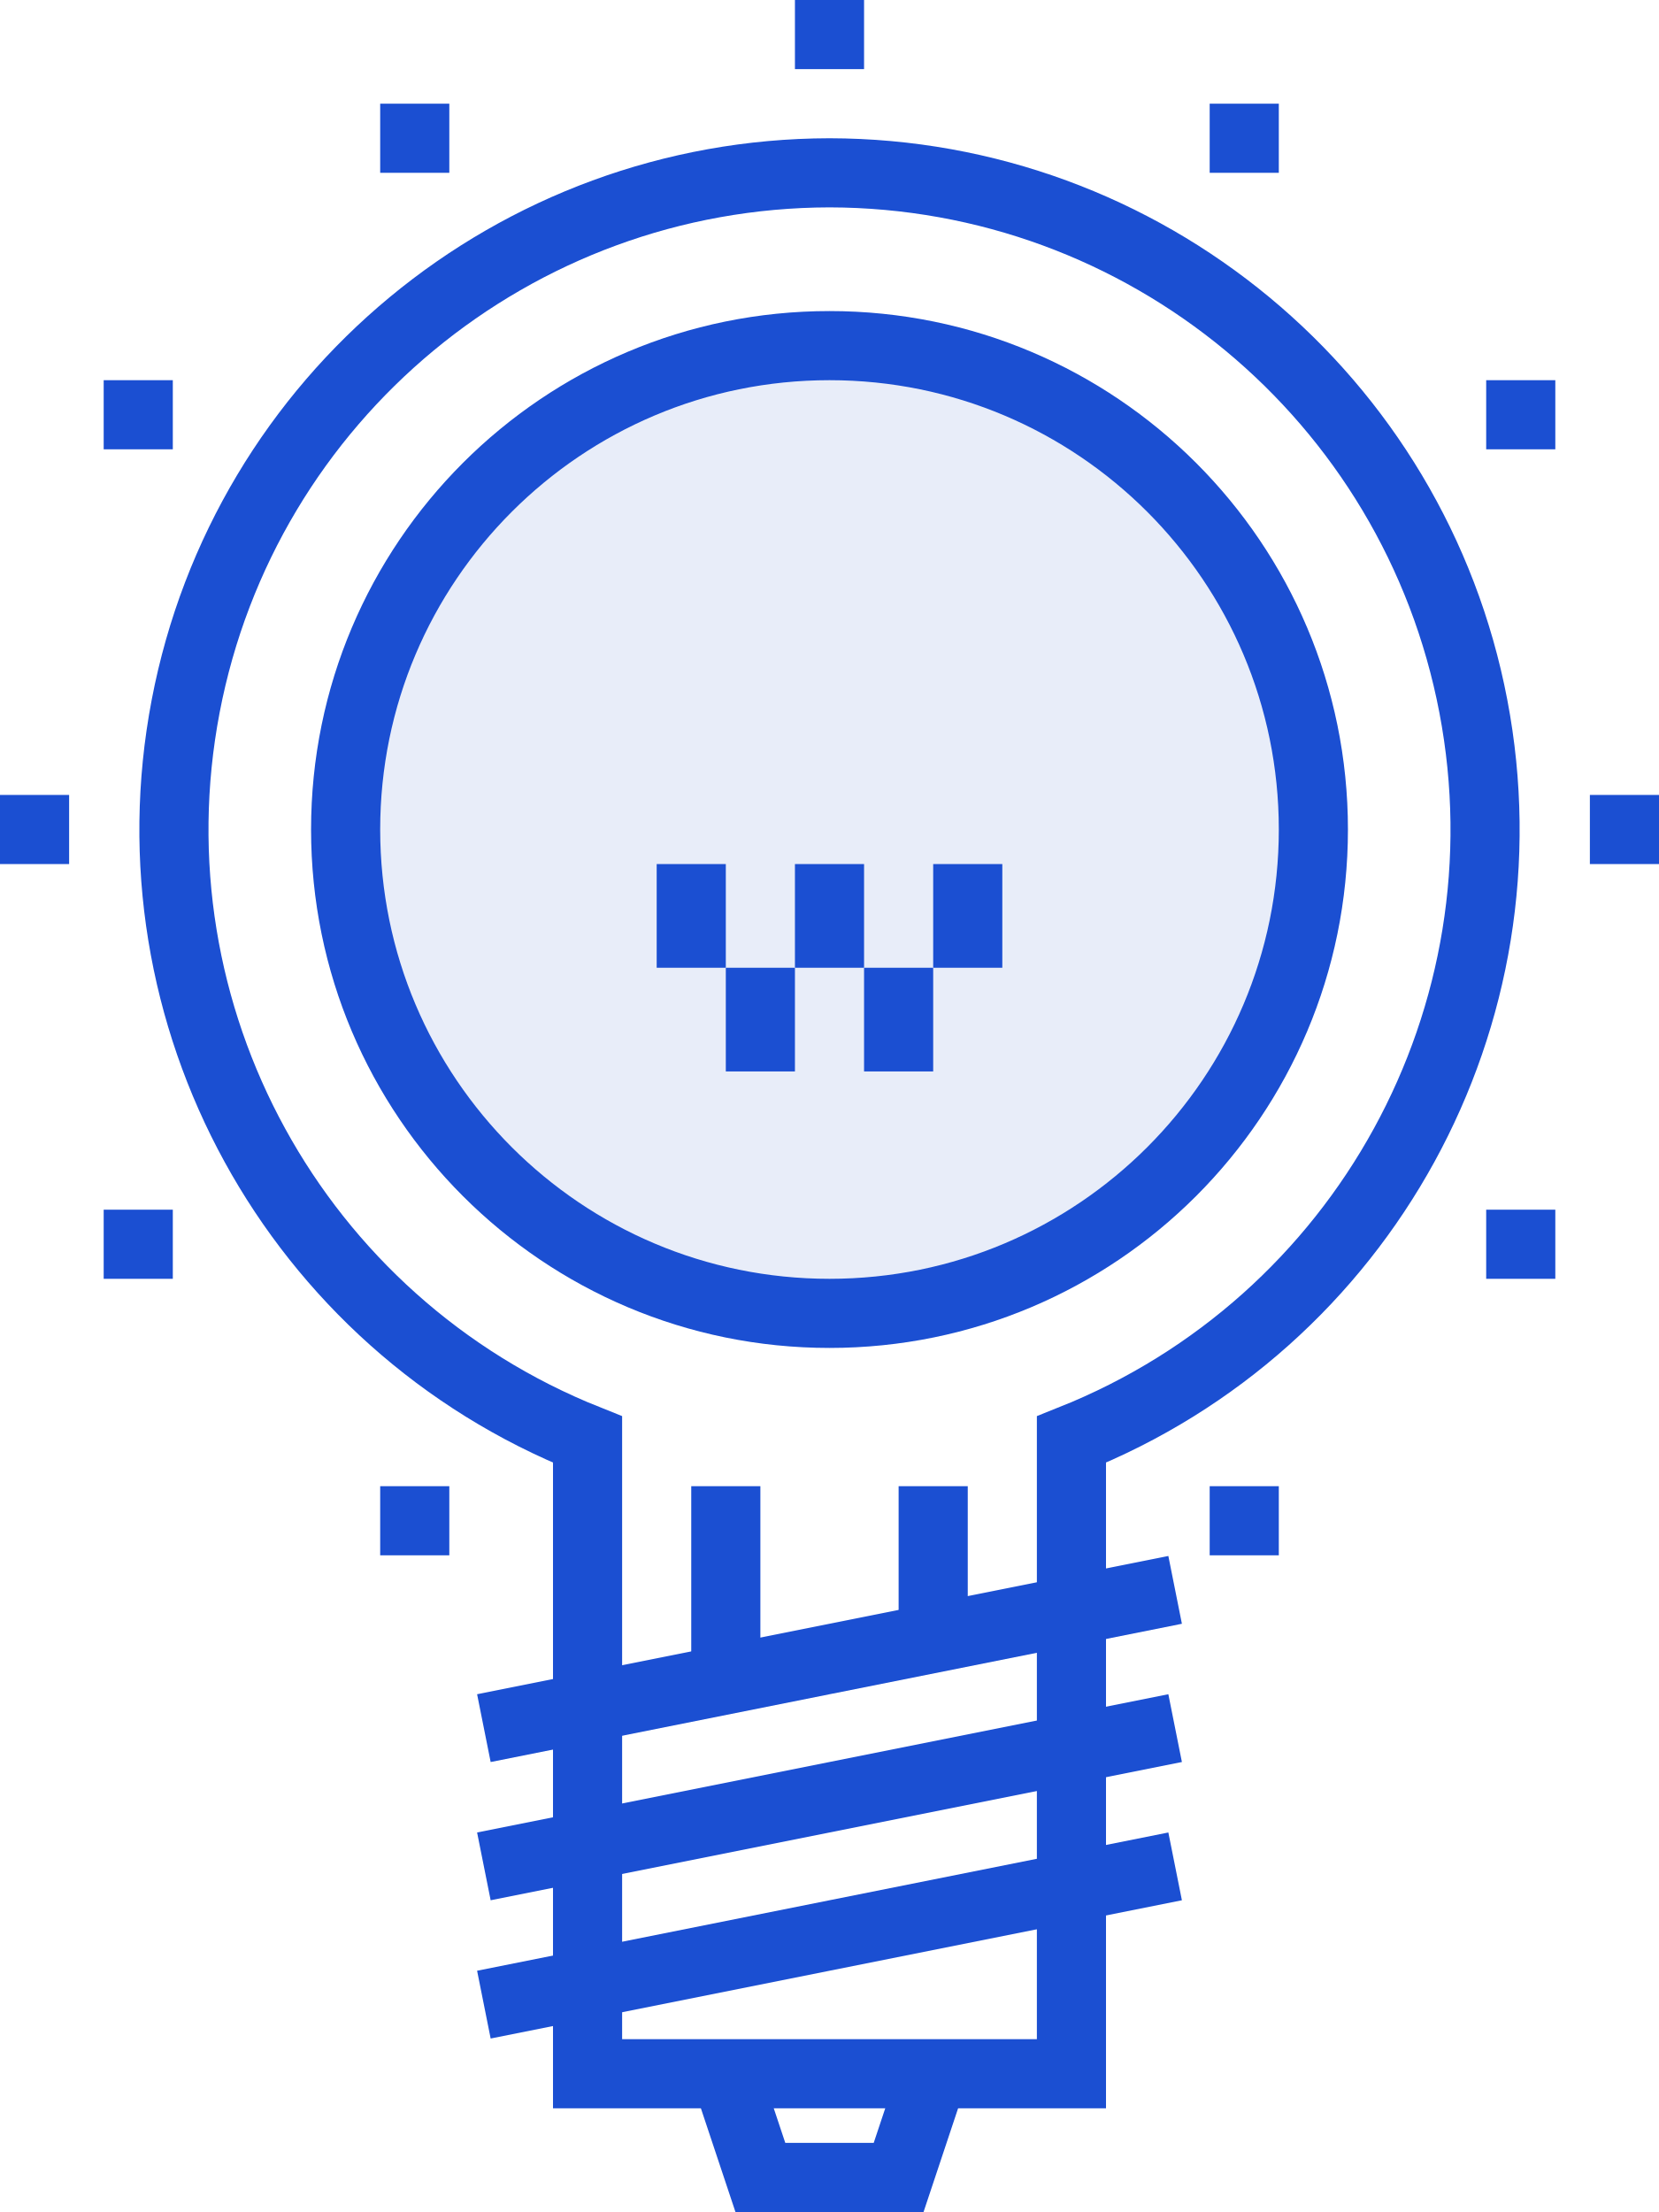
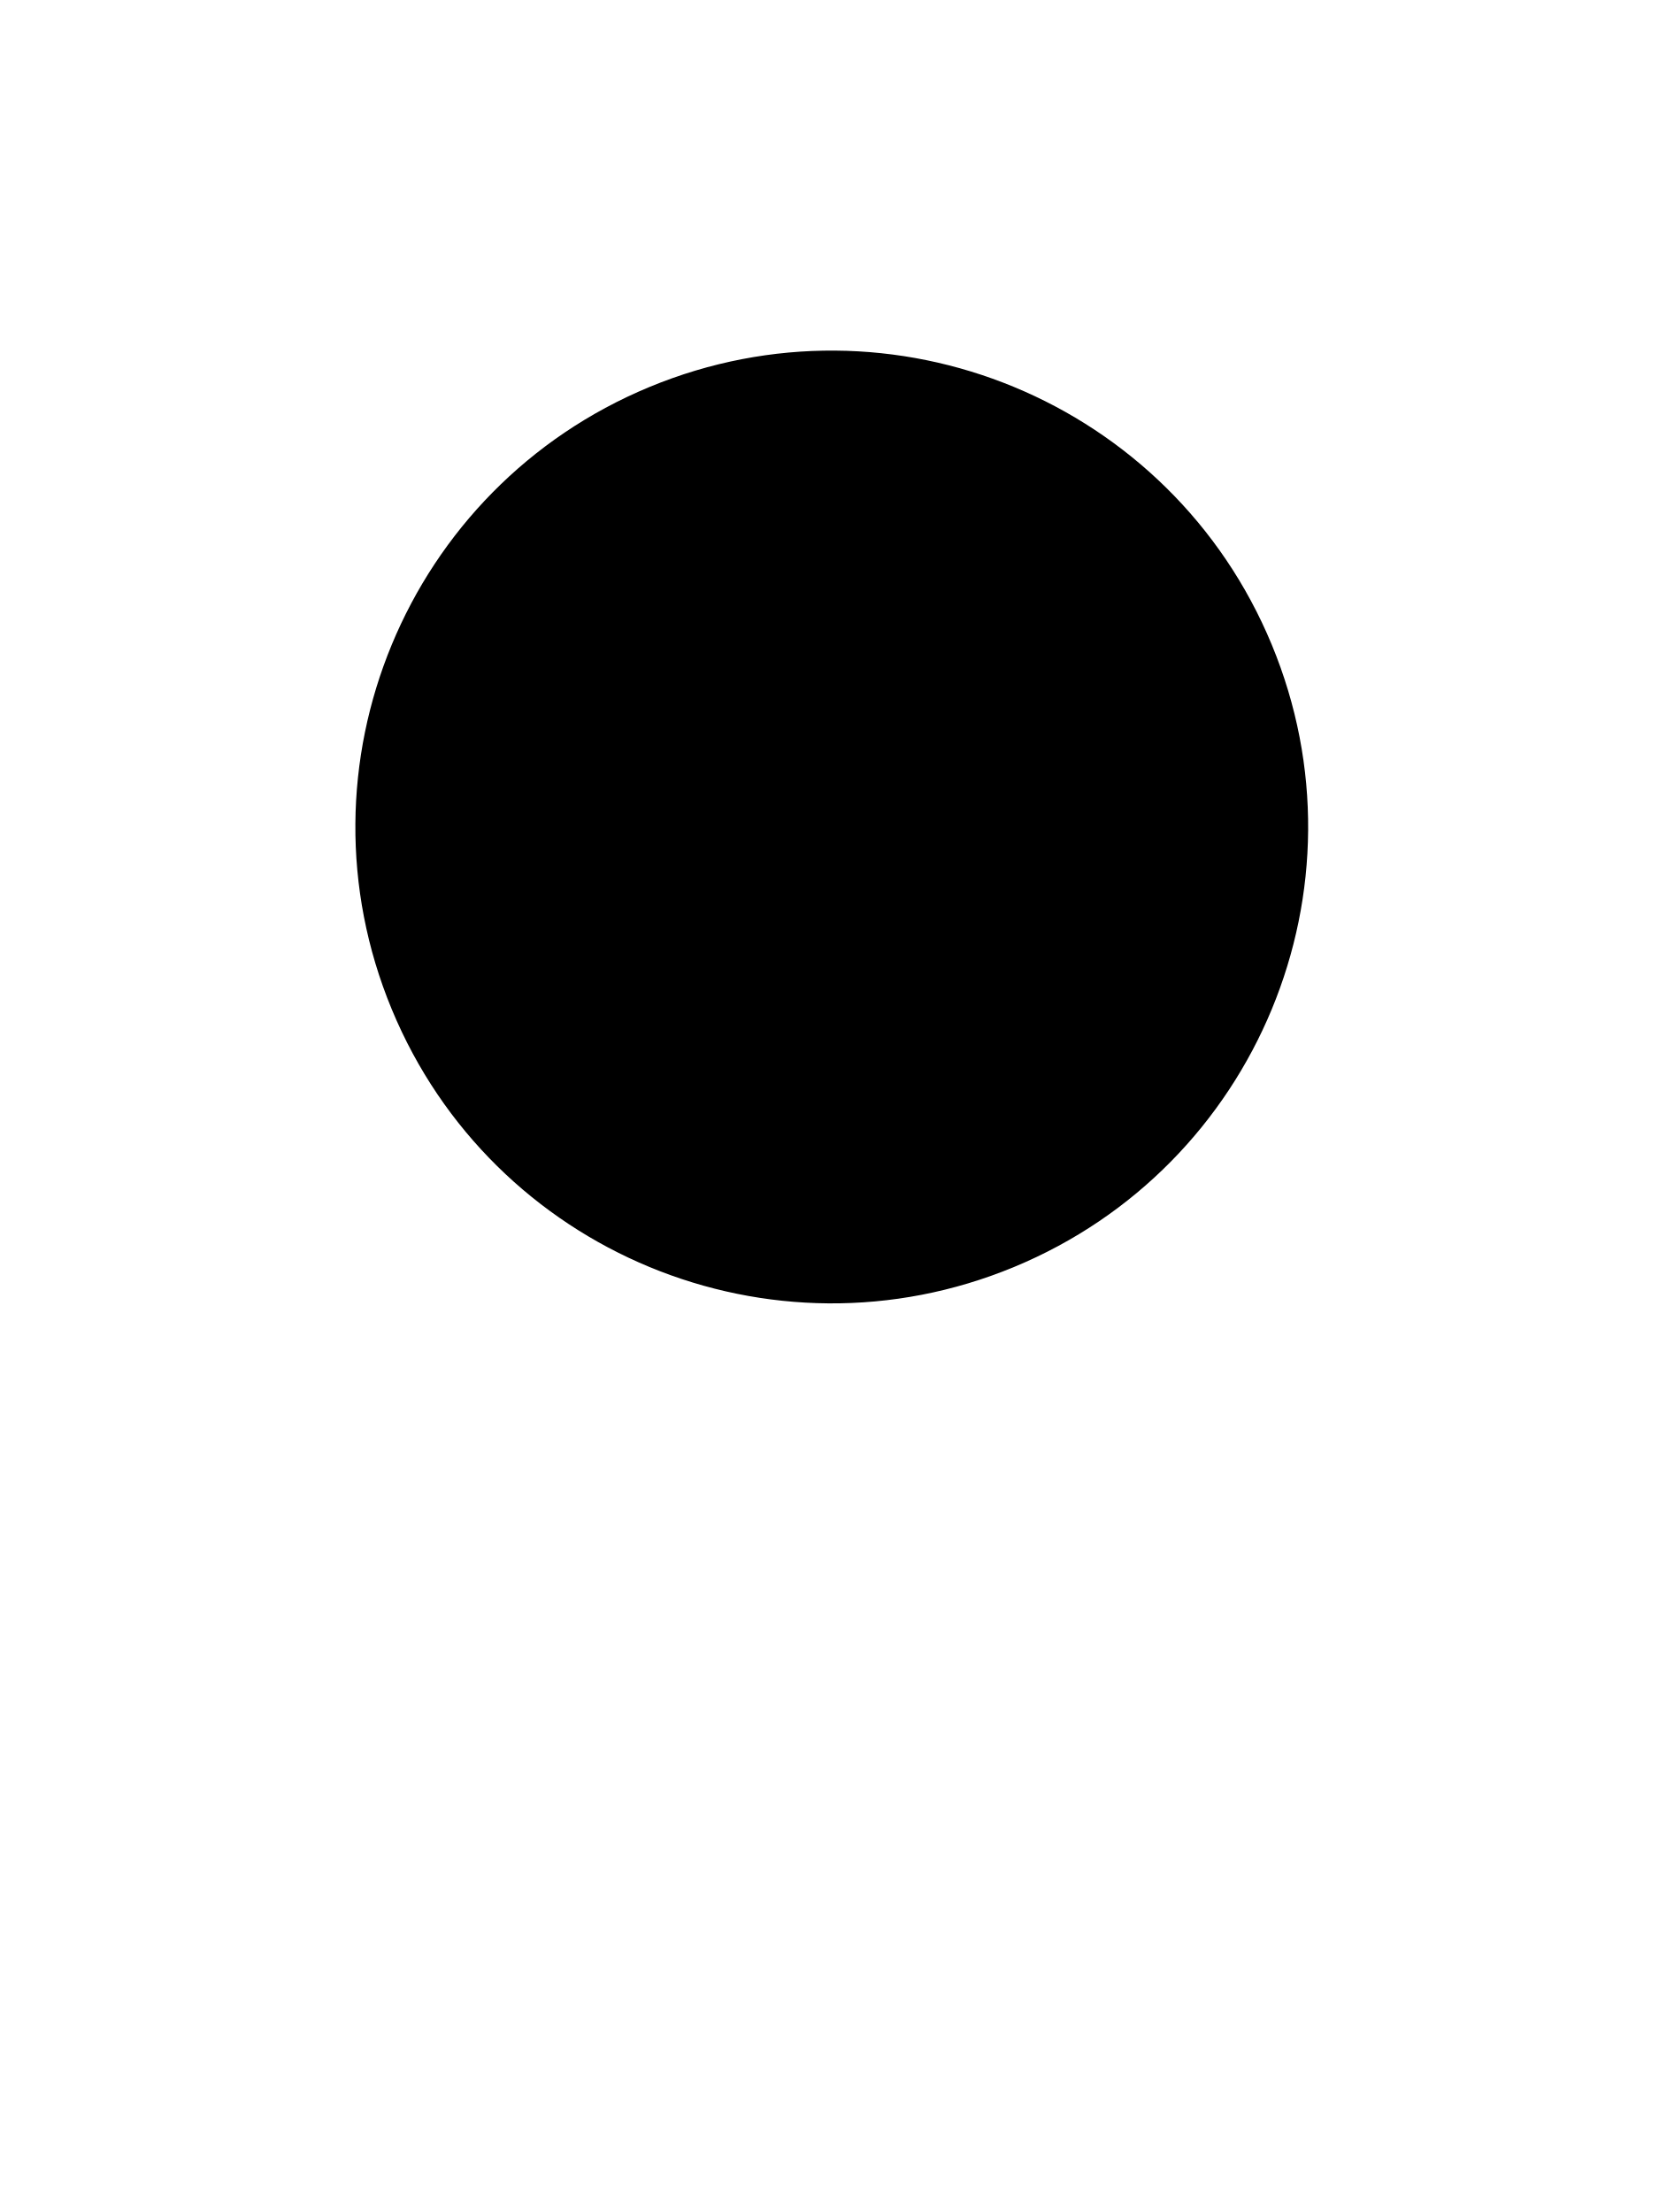
<svg xmlns="http://www.w3.org/2000/svg" viewBox="0 0 48 64">
  <defs>
    <style>
-       #whyus-icon-bulb .cls-1 {
-         fill: #e8edf9;
-       }
      #whyus-icon-bulb .cls-2 {
        fill: none;
-         stroke: #1b4fd2;
        stroke-miterlimit: 10;
        stroke-width: 2px;
      }
    </style>
  </defs>
  <g id="whyus-icon-bulb">
-     <circle class="cls-1" cx="24.07" cy="23.93" r="13.78" transform="translate(-7.33 11.03) rotate(-22.5)" />
-     <path class="cls-2" d="M24,5a19,19,0,0,0-7,36.65V60H31V41.65A19,19,0,0,0,24,5Z" />
-     <polyline class="cls-2" points="27 60 26 63 22 63 21 60" />
-     <line class="cls-2" x1="34" y1="46" x2="14" y2="50" />
-     <line class="cls-2" x1="34" y1="50" x2="14" y2="54" />
-     <line class="cls-2" x1="34" y1="54" x2="14" y2="58" />
-     <line class="cls-2" x1="21" y1="49" x2="21" y2="43" />
-     <line class="cls-2" x1="27" y1="43" x2="27" y2="48" />
-     <line class="cls-2" x1="11" y1="4" x2="13" y2="4" />
-     <line class="cls-2" x1="23" y1="1" x2="25" y2="1" />
-     <line class="cls-2" x1="3" y1="12" x2="5" y2="12" />
-     <line class="cls-2" y1="24" x2="2" y2="24" />
-     <line class="cls-2" x1="3" y1="36" x2="5" y2="36" />
-     <line class="cls-2" x1="43" y1="36" x2="45" y2="36" />
-     <line class="cls-2" x1="46" y1="24" x2="48" y2="24" />
-     <line class="cls-2" x1="43" y1="12" x2="45" y2="12" />
-     <line class="cls-2" x1="35" y1="4" x2="37" y2="4" />
-     <line class="cls-2" x1="11" y1="44" x2="13" y2="44" />
-     <line class="cls-2" x1="35" y1="44" x2="37" y2="44" />
-     <circle class="cls-2" cx="24" cy="24" r="14" />
-     <line class="cls-2" x1="22" y1="28" x2="22" y2="31" />
-     <line class="cls-2" x1="20" y1="25" x2="20" y2="28" />
-     <line class="cls-2" x1="26" y1="28" x2="26" y2="31" />
-     <line class="cls-2" x1="28" y1="25" x2="28" y2="28" />
-     <line class="cls-2" x1="24" y1="25" x2="24" y2="28" />
+     <circle class="fill-100" cx="24.07" cy="23.93" r="13.78" transform="translate(-7.33 11.03) rotate(-22.5)" />
+     <path class="cls-2 stroke-base" d="M24,5a19,19,0,0,0-7,36.65V60H31V41.65A19,19,0,0,0,24,5Z" />
+     <polyline class="cls-2 stroke-base" points="27 60 26 63 22 63 21 60" />
+     <line class="cls-2 stroke-base" x1="34" y1="46" x2="14" y2="50" />
+     <line class="cls-2 stroke-base" x1="34" y1="50" x2="14" y2="54" />
+     <line class="cls-2 stroke-base" x1="34" y1="54" x2="14" y2="58" />
+     <line class="cls-2 stroke-base" x1="21" y1="49" x2="21" y2="43" />
+     <line class="cls-2 stroke-base" x1="27" y1="43" x2="27" y2="48" />
+     <line class="cls-2 stroke-base" x1="11" y1="4" x2="13" y2="4" />
+     <line class="cls-2 stroke-base" x1="23" y1="1" x2="25" y2="1" />
+     <line class="cls-2 stroke-base" x1="3" y1="12" x2="5" y2="12" />
+     <line class="cls-2 stroke-base" y1="24" x2="2" y2="24" />
+     <line class="cls-2 stroke-base" x1="3" y1="36" x2="5" y2="36" />
+     <line class="cls-2 stroke-base" x1="43" y1="36" x2="45" y2="36" />
+     <line class="cls-2 stroke-base" x1="46" y1="24" x2="48" y2="24" />
+     <line class="cls-2 stroke-base" x1="43" y1="12" x2="45" y2="12" />
+     <line class="cls-2 stroke-base" x1="35" y1="4" x2="37" y2="4" />
+     <line class="cls-2 stroke-base" x1="11" y1="44" x2="13" y2="44" />
+     <line class="cls-2 stroke-base" x1="35" y1="44" x2="37" y2="44" />
+     <circle class="cls-2 stroke-base" cx="24" cy="24" r="14" />
+     <line class="cls-2 stroke-base" x1="22" y1="28" x2="22" y2="31" />
+     <line class="cls-2 stroke-base" x1="20" y1="25" x2="20" y2="28" />
+     <line class="cls-2 stroke-base" x1="26" y1="28" x2="26" y2="31" />
+     <line class="cls-2 stroke-base" x1="28" y1="25" x2="28" y2="28" />
+     <line class="cls-2 stroke-base" x1="24" y1="25" x2="24" y2="28" />
  </g>
</svg>
